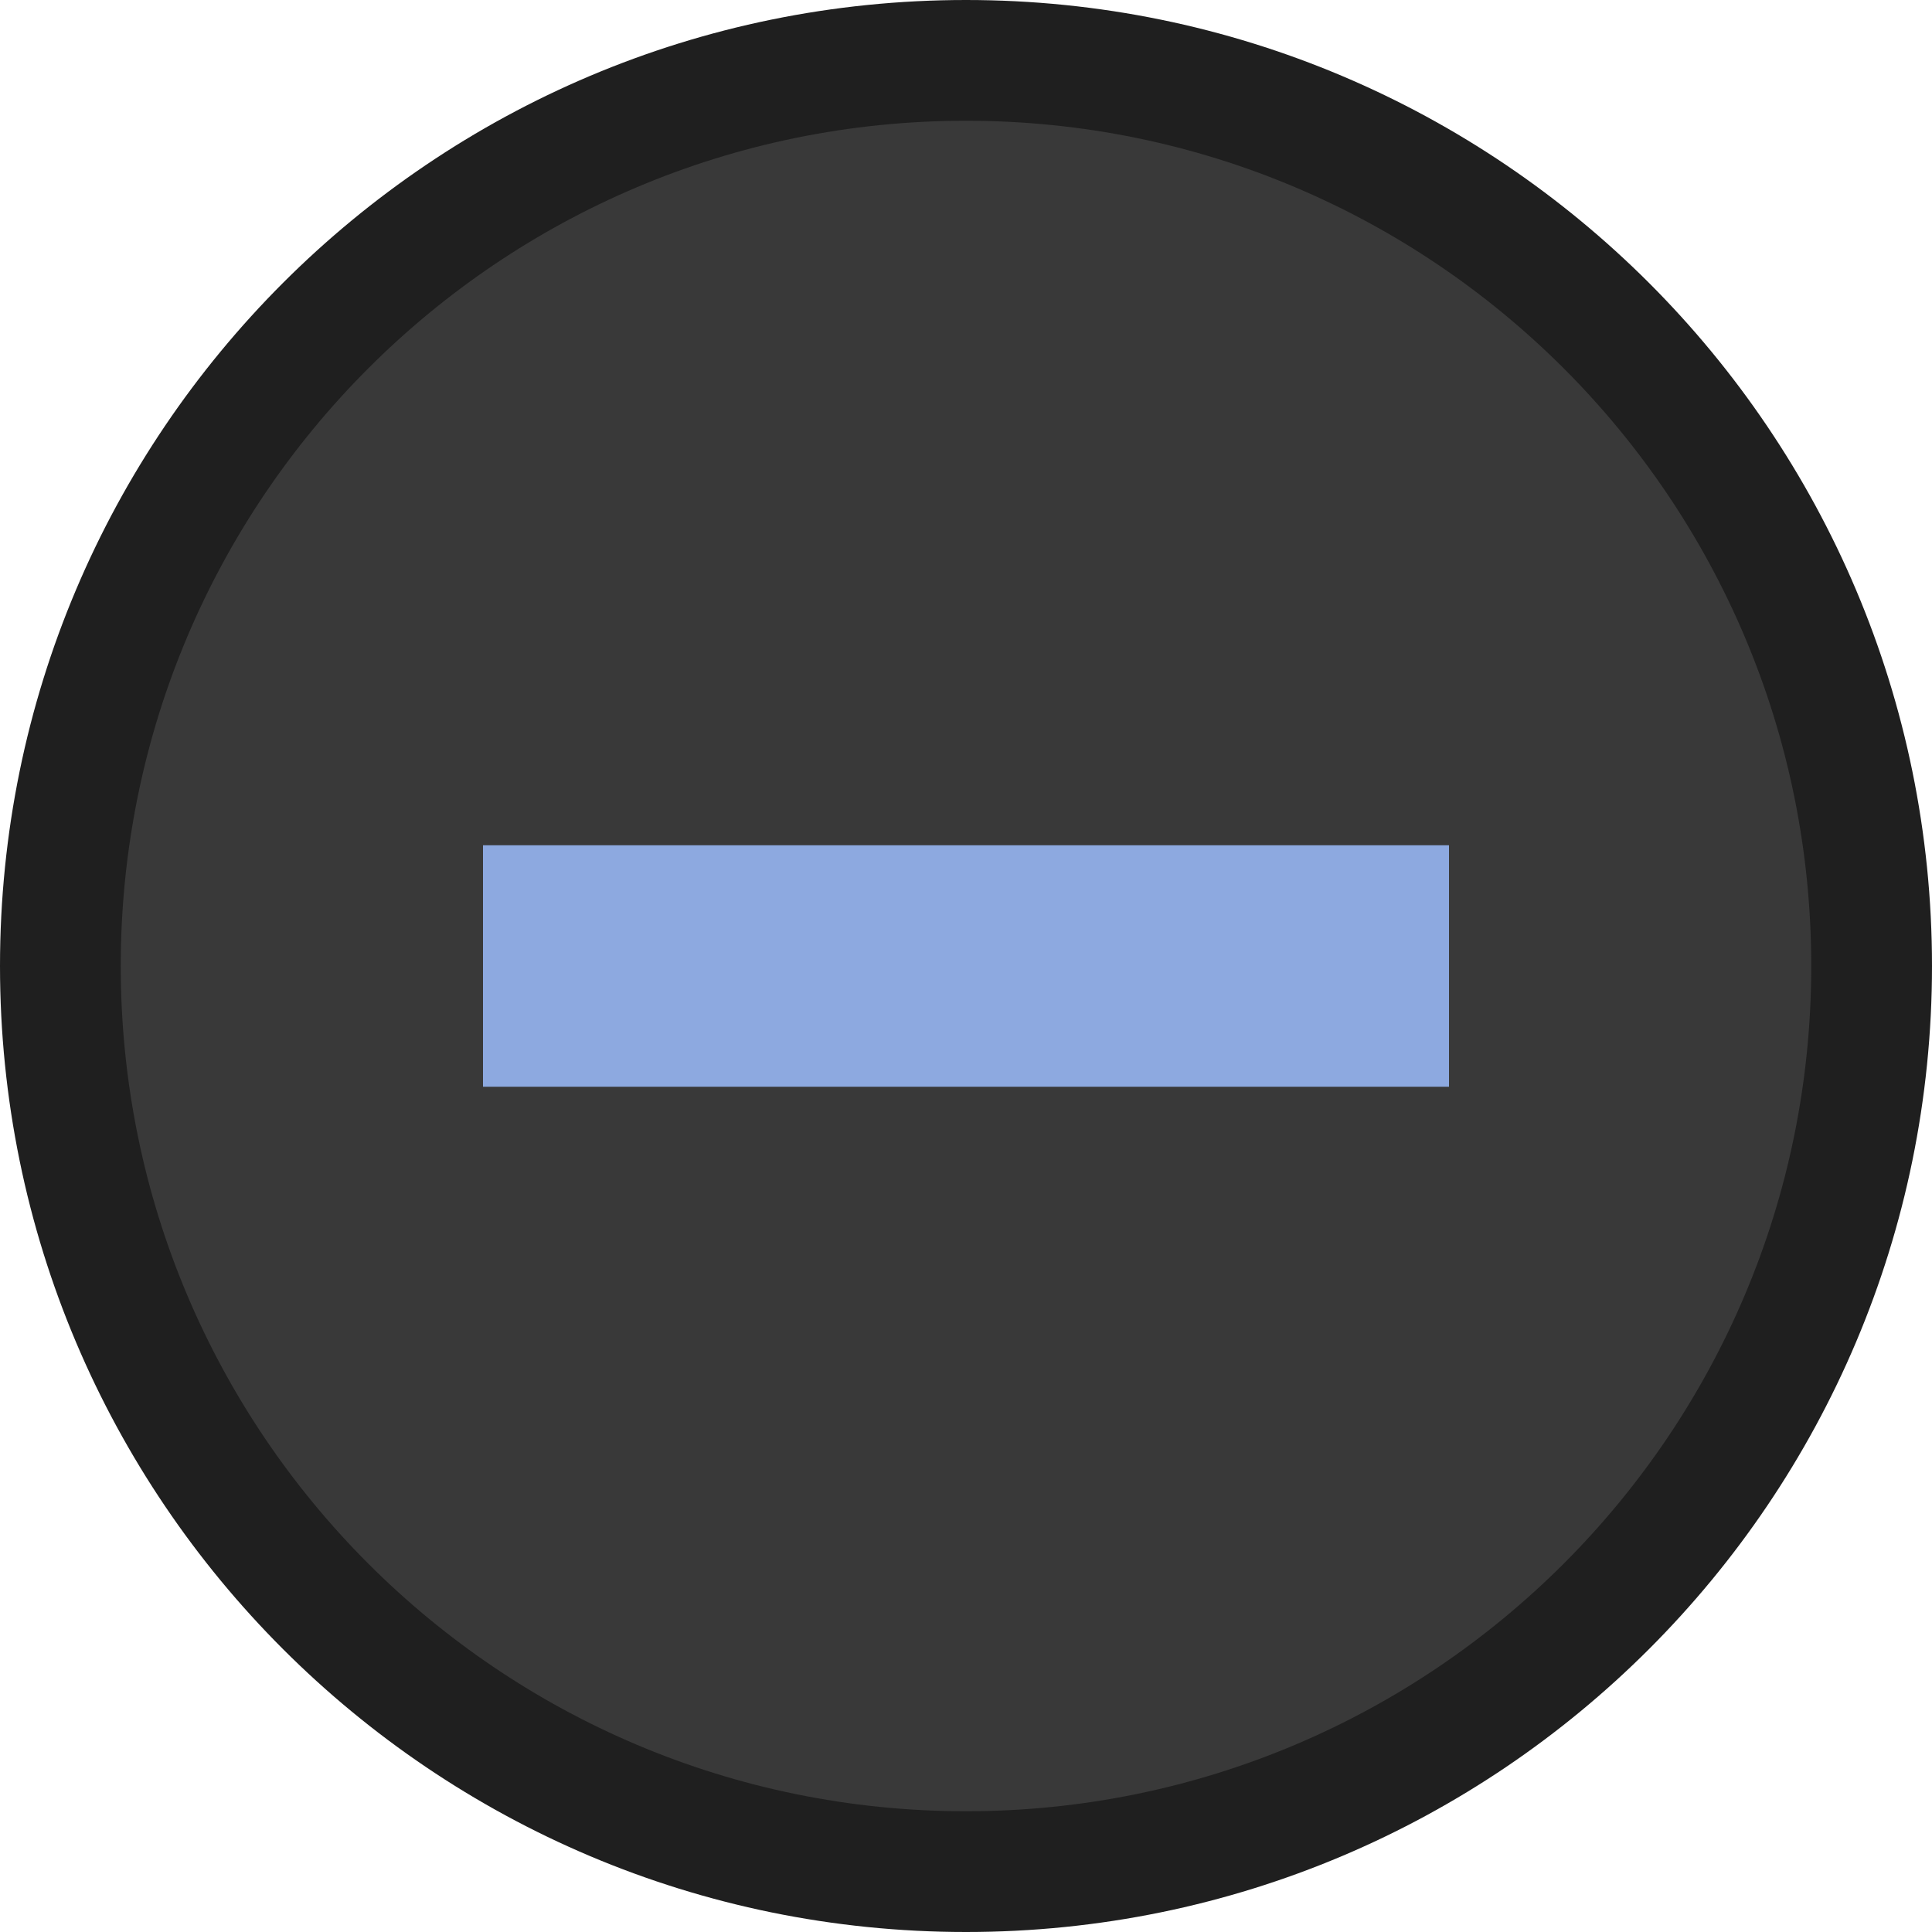
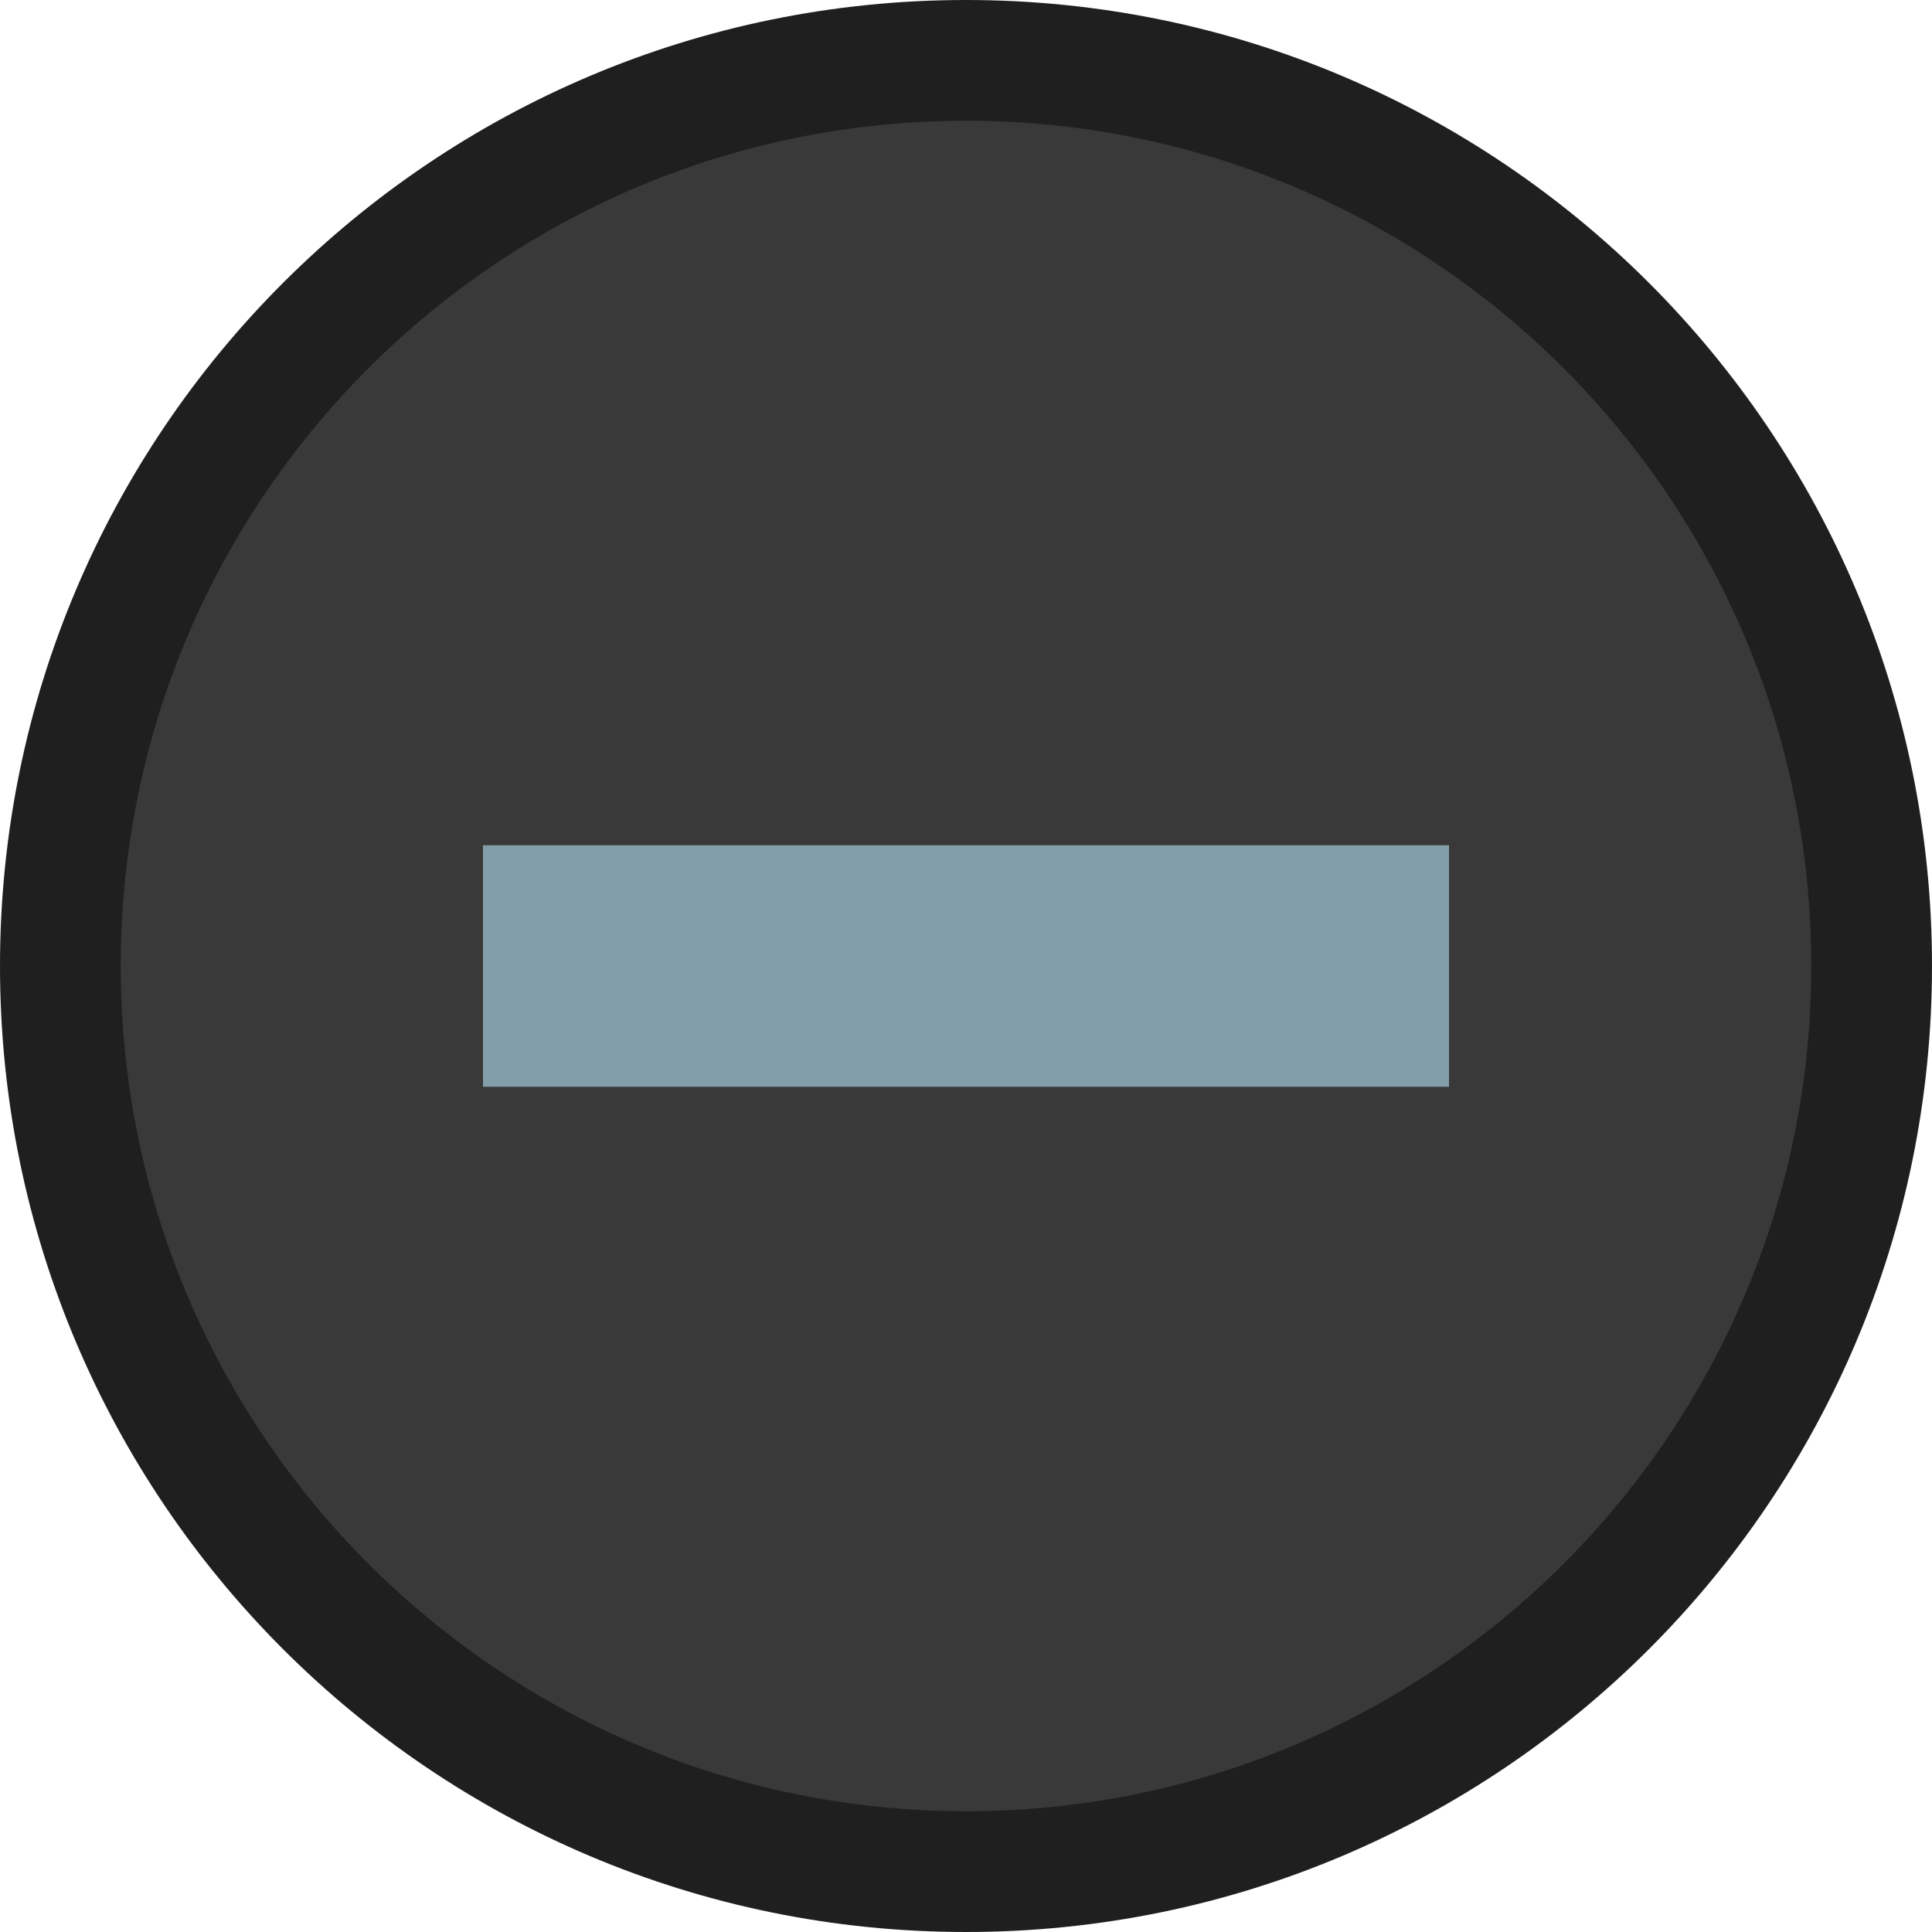
<svg xmlns="http://www.w3.org/2000/svg" viewBox="0 0 16 16">
  <g transform="translate(0 -1036.362)">
    <path style="fill:#393939" d="M 15,8 A 7,7 0 1 1 1,8 7,7 0 1 1 15,8 z" transform="matrix(1.06059 0 0 1.05421 -.46237 1036.085)" />
    <path style="fill:#1f1f1f" d="M 8 0 C 3.582 8.8817842e-16 -3.006854e-17 3.582 0 8 C 0 12.418 3.582 16 8 16 C 12.418 16 16 12.418 16 8 C 16 3.582 12.418 -1.8064254e-15 8 0 z M 8 1 C 11.866 1 15 4.134 15 8 C 15 11.866 11.866 15 8 15 C 4.134 15 1 11.866 1 8 C 1 4.134 4.134 1 8 1 z " transform="translate(0 1036.362)" />
-     <rect width="8" x="4" y="7" height="2" style="fill:#8da9e0" transform="translate(0 1036.362)" />
+     <rect width="8" x="4" y="7" height="2" style="fill:#829fa9" transform="translate(0 1036.362)" />
  </g>
</svg>
